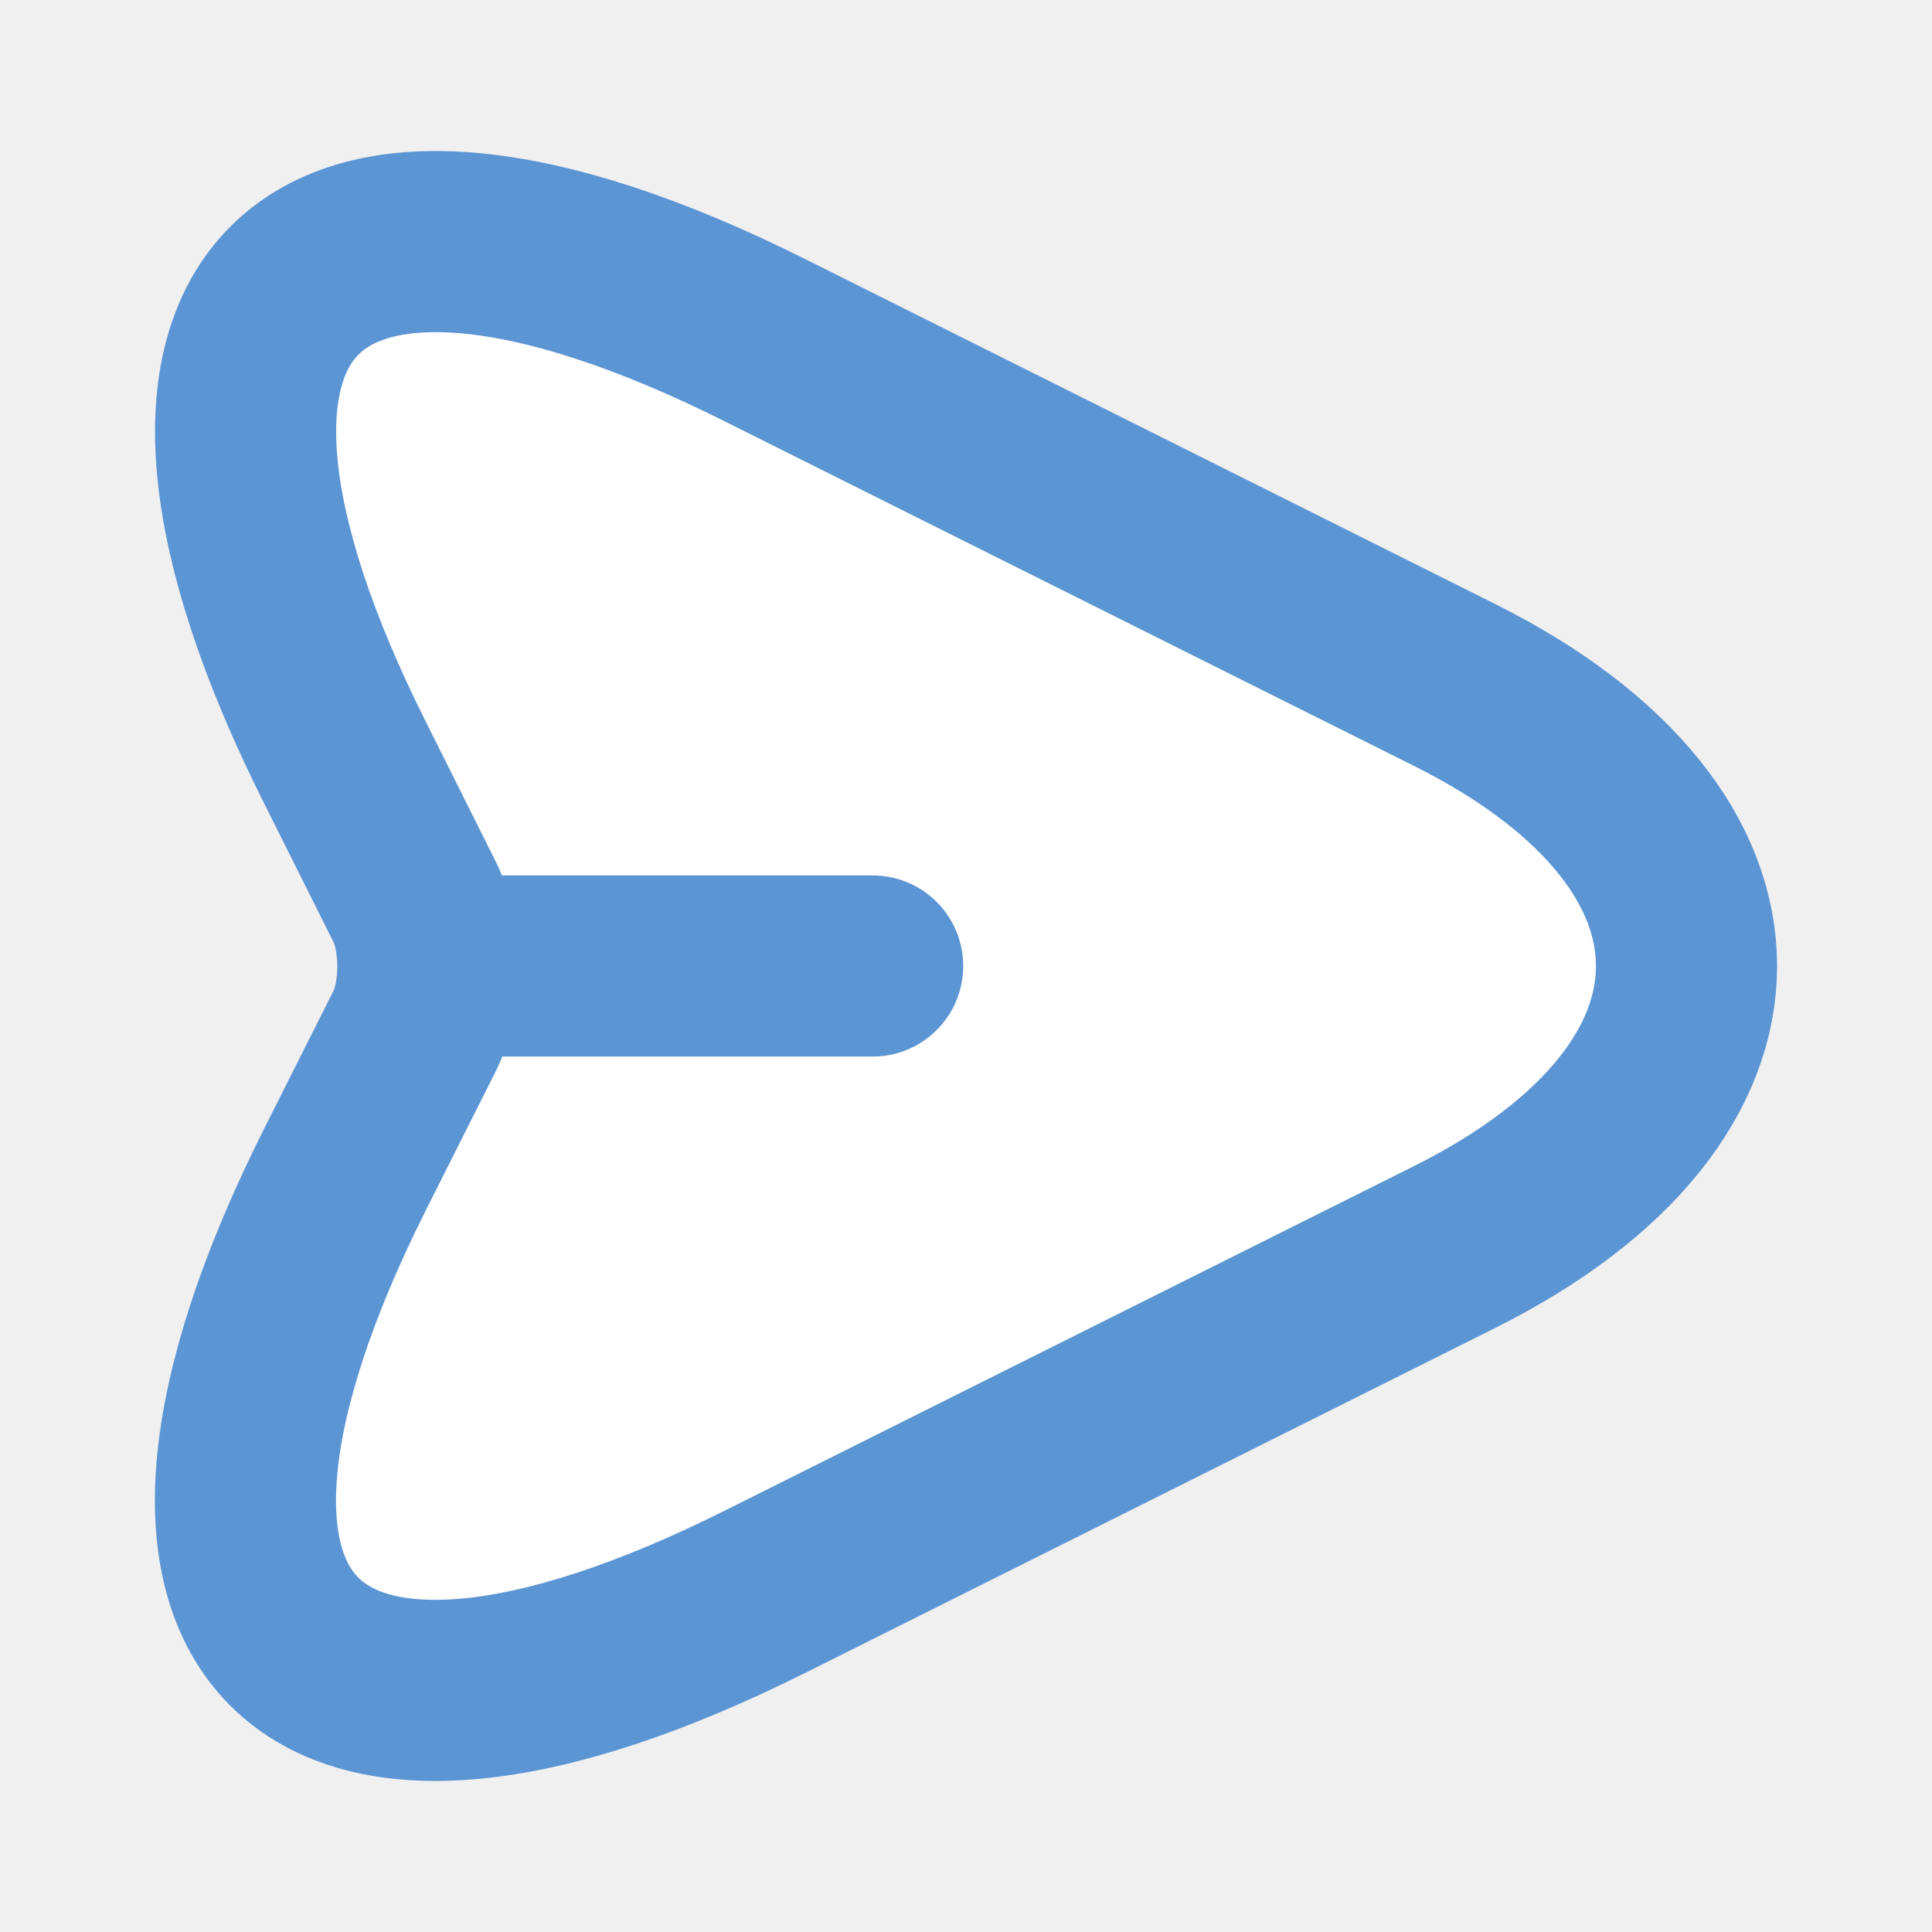
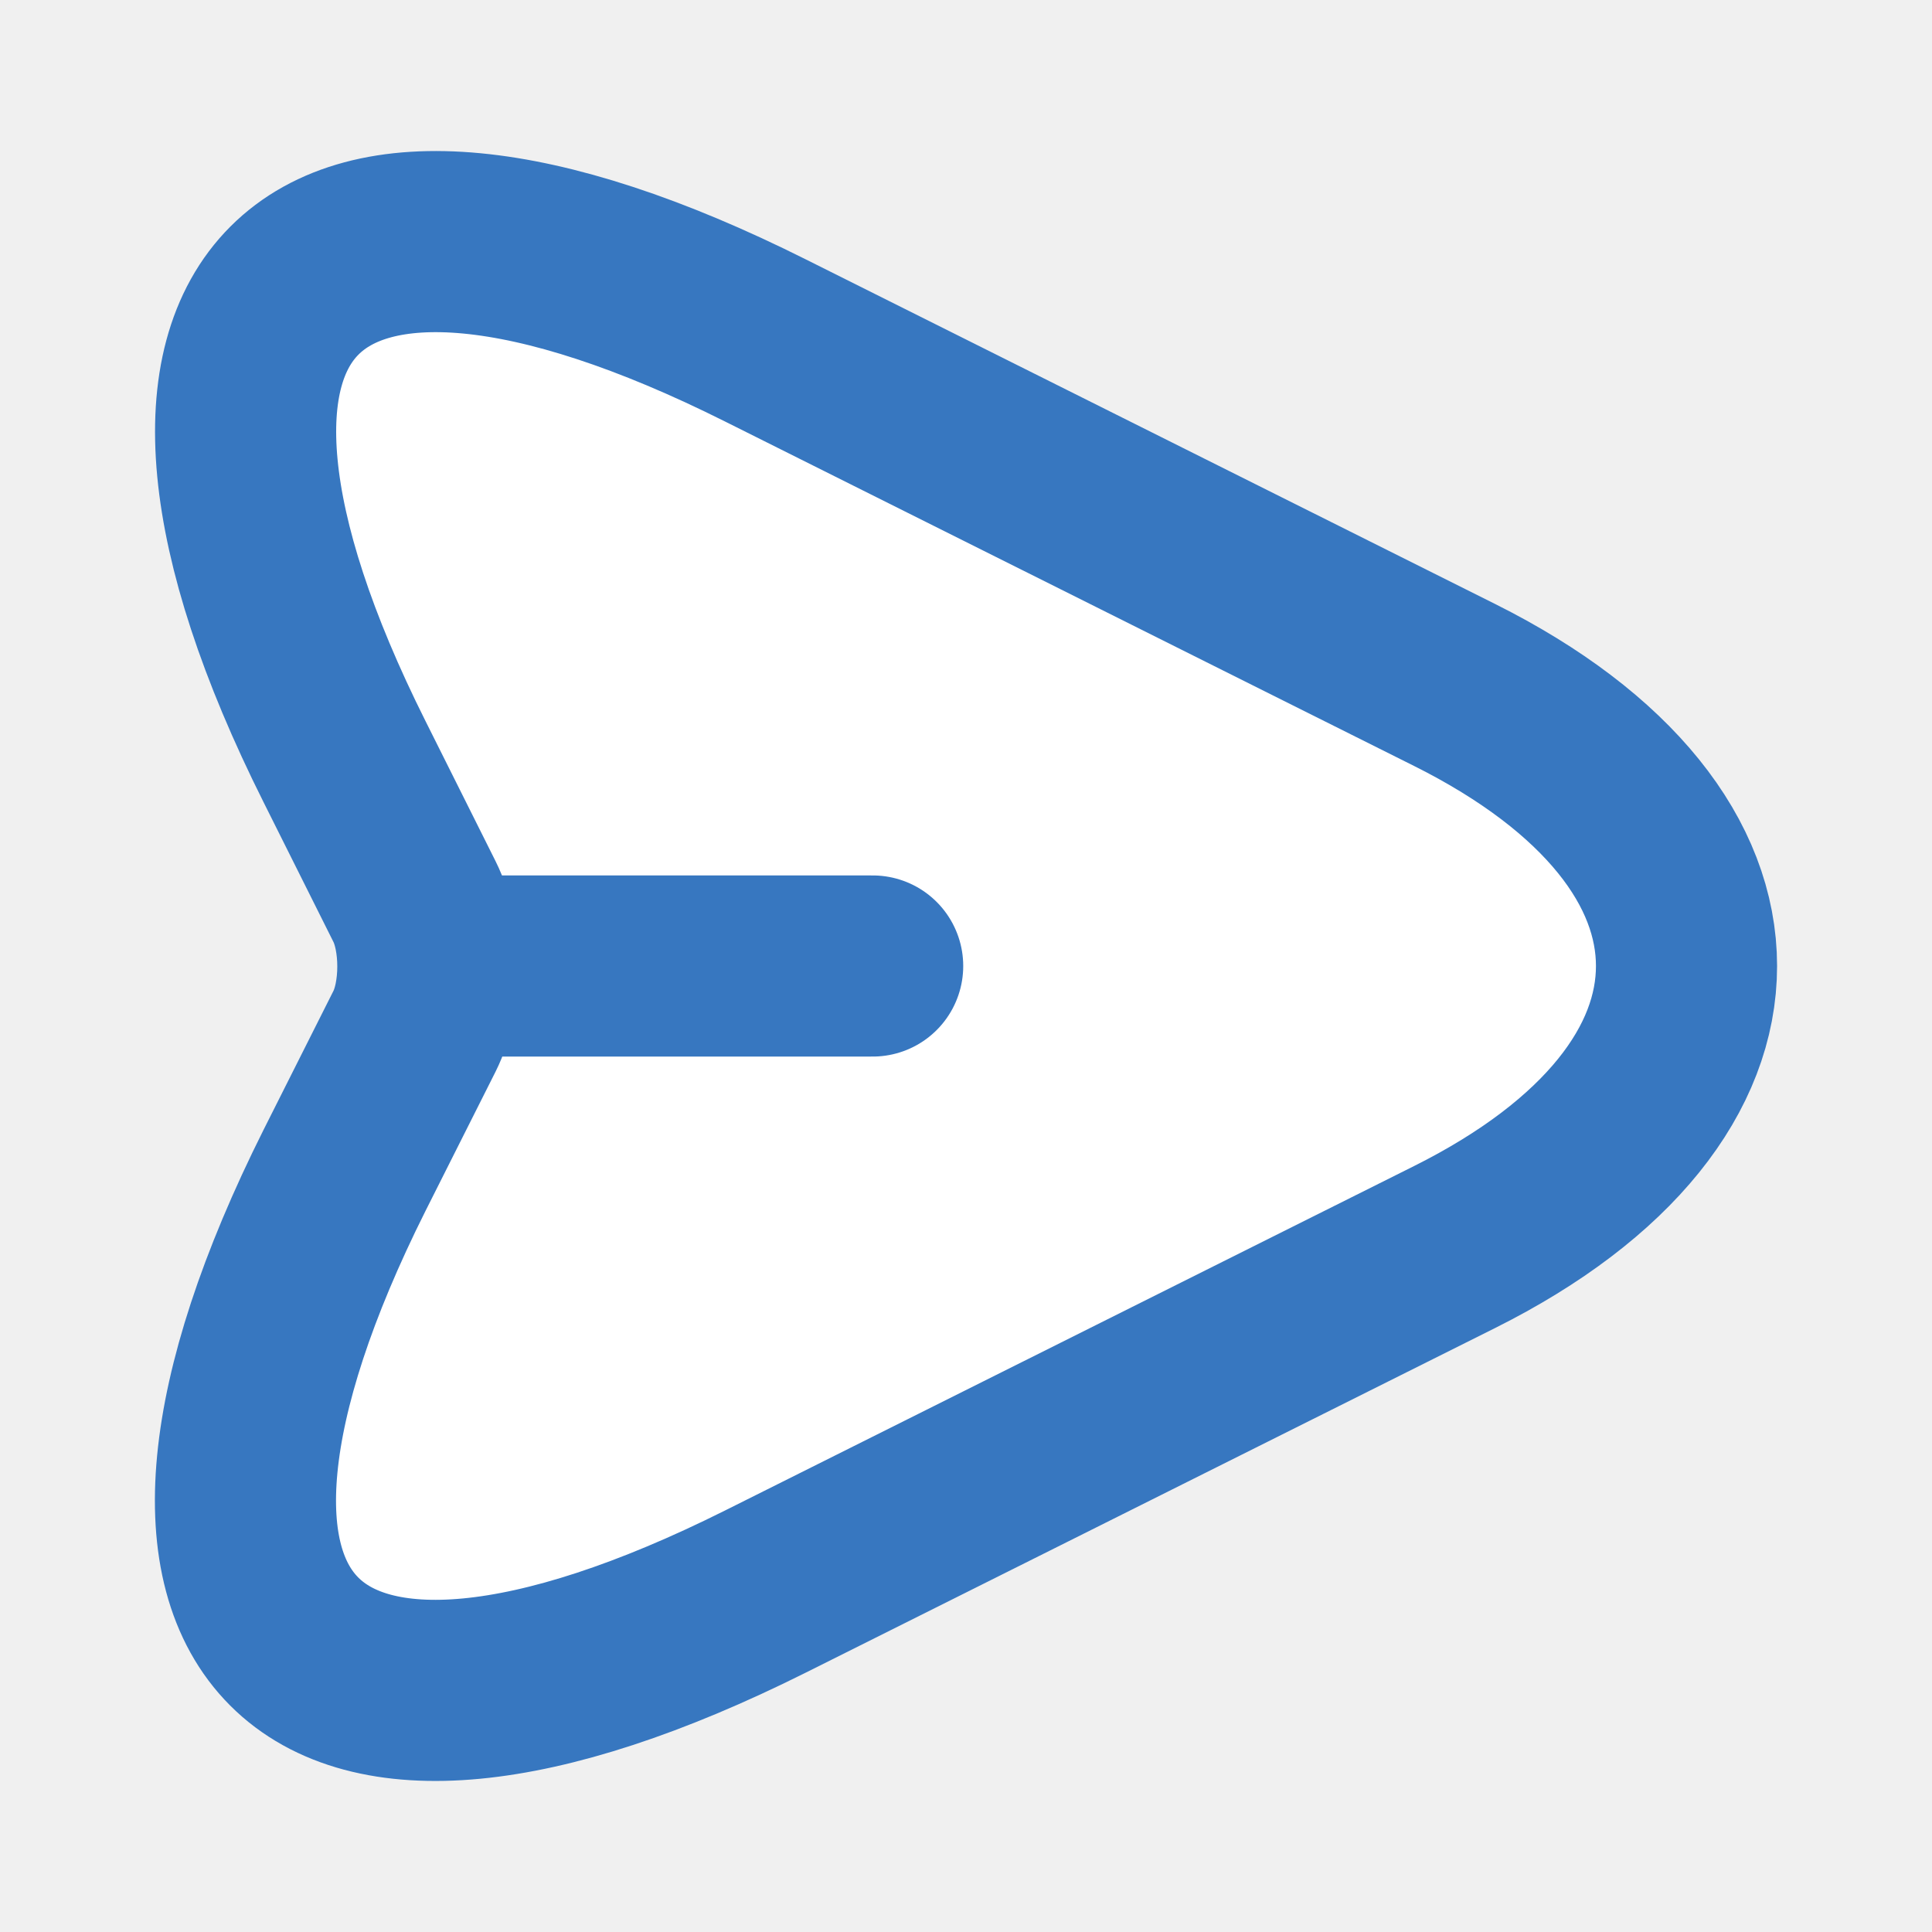
<svg xmlns="http://www.w3.org/2000/svg" width="16" height="16" viewBox="0 0 16 16" fill="none">
  <g id="send-logo">
    <g id="vuesax/linear/send">
      <g id="send">
-         <path id="Vector" d="M6.34 2.82L12.047 5.673C14.607 6.953 14.607 9.047 12.047 10.327L6.34 13.18C2.5 15.1 0.933 13.527 2.853 9.693L3.433 8.54C3.58 8.247 3.58 7.76 3.433 7.467L2.853 6.307C0.933 2.473 2.507 0.9 6.34 2.82Z" fill="white" stroke="#5c95d4" stroke-width="1.5" stroke-linecap="round" stroke-linejoin="round" />
-         <path id="Vector_2" d="M3.627 8H7.227" stroke="#5c95d4" stroke-width="1.5" stroke-linecap="round" stroke-linejoin="round" />
+         <path id="Vector" d="M6.34 2.82L12.047 5.673C14.607 6.953 14.607 9.047 12.047 10.327L6.34 13.18C2.5 15.1 0.933 13.527 2.853 9.693L3.433 8.54C3.58 8.247 3.58 7.76 3.433 7.467L2.853 6.307C0.933 2.473 2.507 0.9 6.34 2.82Z" fill="white" stroke="#3777c0" stroke-width="1.5" stroke-linecap="round" stroke-linejoin="round" />
+         <path id="Vector_2" d="M3.627 8H7.227" stroke="#3777c0" stroke-width="1.5" stroke-linecap="round" stroke-linejoin="round" />
      </g>
    </g>
  </g>
</svg>
